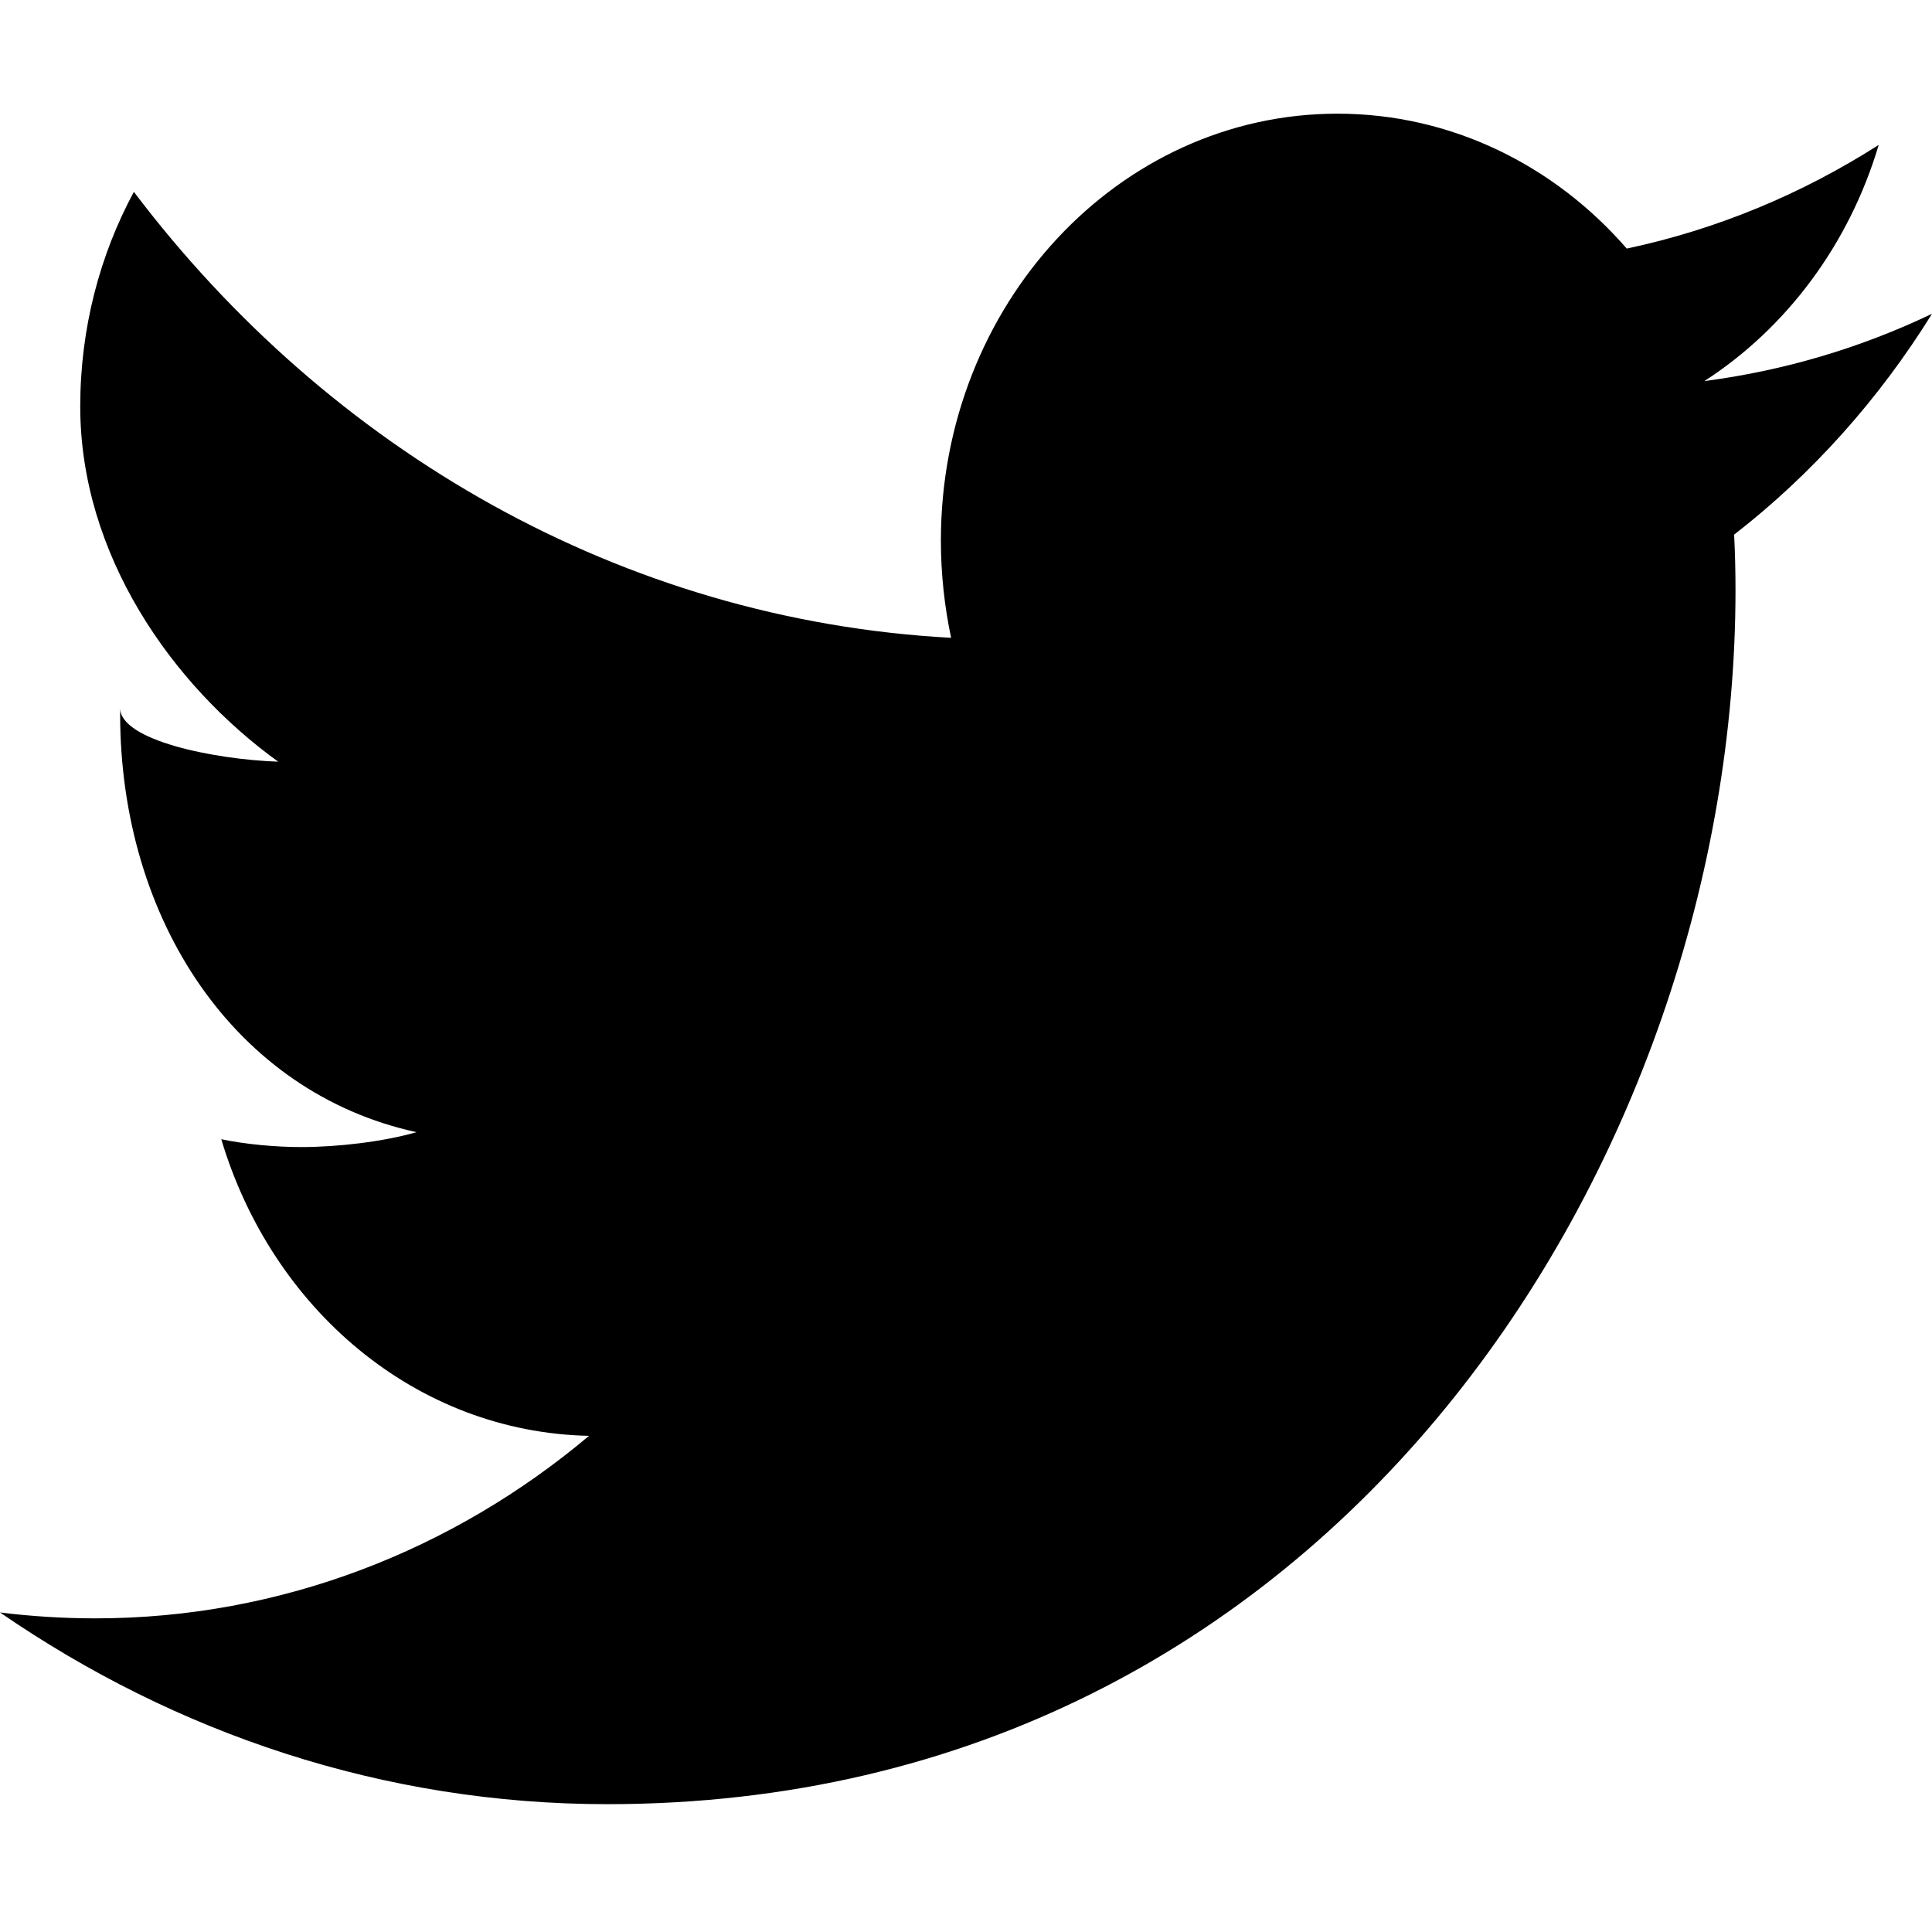
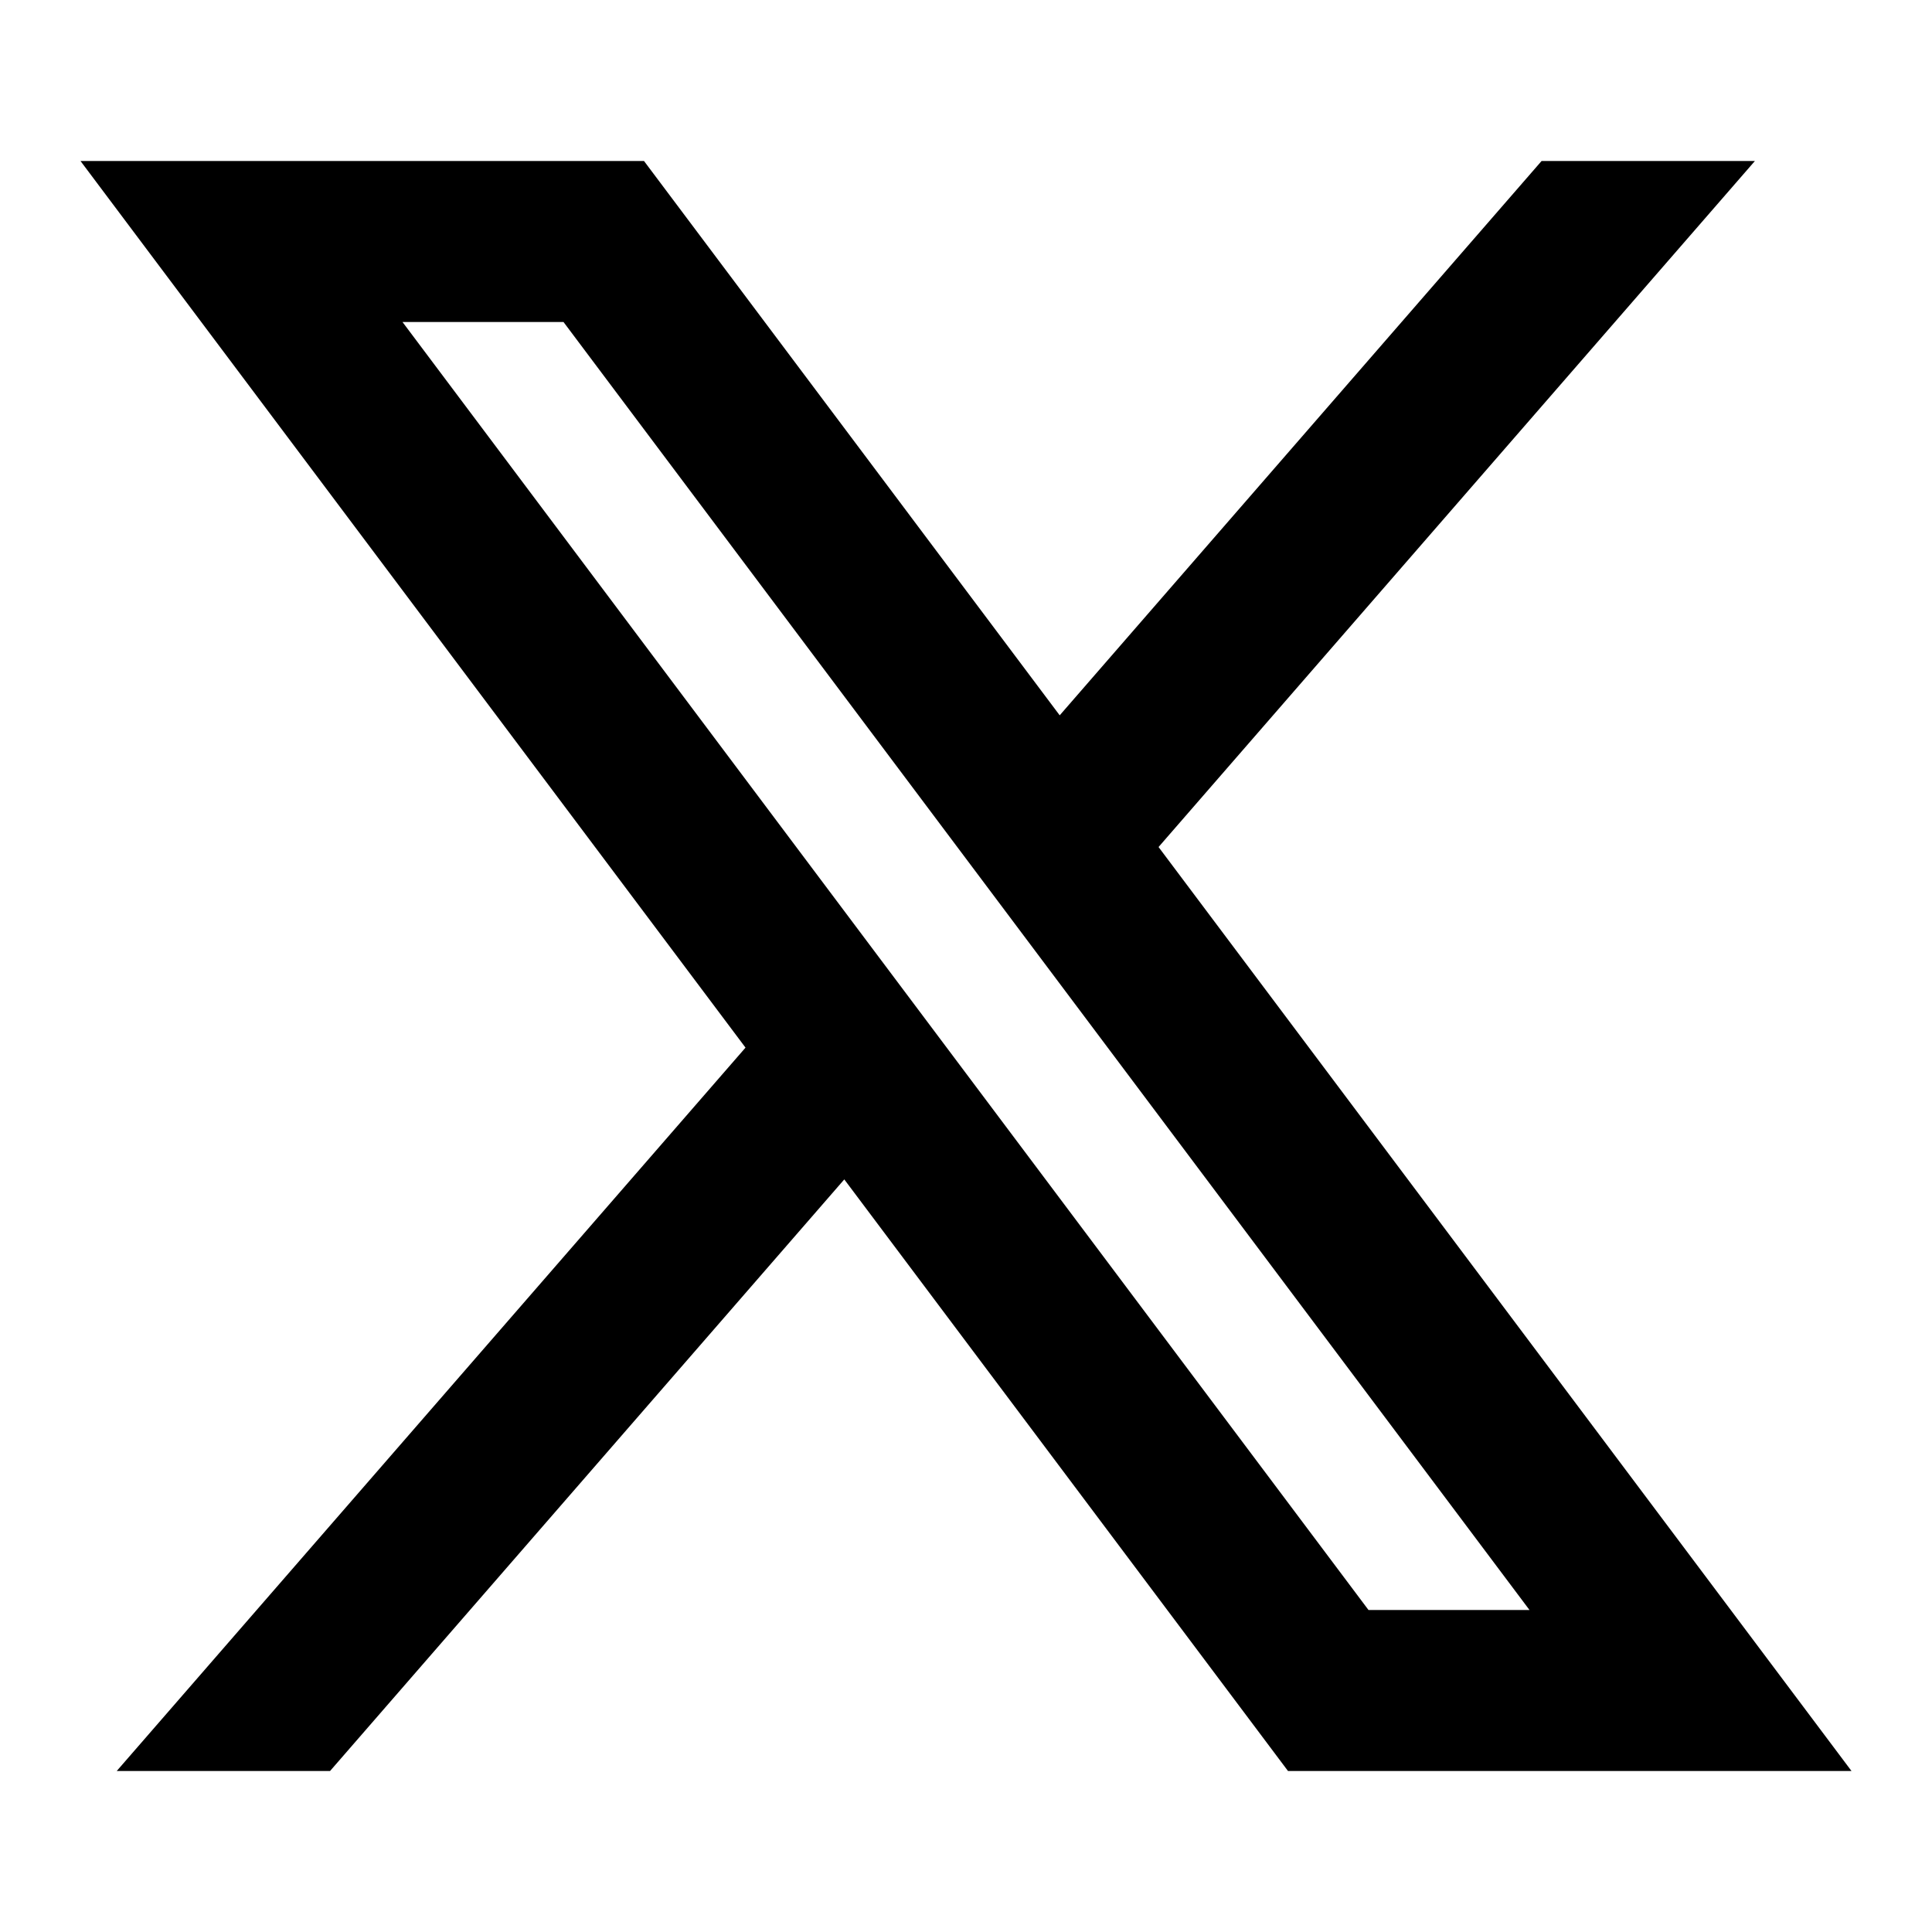
- <svg xmlns="http://www.w3.org/2000/svg" fill="#000000" width="800px" height="800px" viewBox="0 0 1920 1920">
-   <path d="M1920 311.856c-70.701 33.769-146.598 56.47-226.221 66.86 81.317-52.517 143.774-135.529 173.252-234.691-76.236 48.678-160.716 84.028-250.391 103.002-71.718-82.56-174.268-134.06-287.435-134.06-217.75 0-394.165 189.966-394.165 424.206 0 33.318 3.614 65.619 10.165 96.678C617.9 616.119 327.304 447.385 133.045 190.67c-33.77 62.57-53.309 135.53-53.309 213.233 0 147.162 91.031 276.818 196.744 353.054-64.602-2.26-157.101-21.46-157.101-53.309v5.648c0 205.327 114.41 376.658 294.55 415.849-32.978 9.487-78.38 14.795-114.409 14.795-25.412 0-55.454-2.71-79.624-7.793 50.26 168.509 193.13 291.163 365.478 294.777-134.852 113.506-306.07 181.383-490.616 181.383-31.85 0-64.038-2.033-94.758-5.873 174.494 120.17 381.176 190.532 603.67 190.532 724.97 0 1121.055-646.136 1121.055-1206.55 0-18.41-.452-36.932-1.356-55.116 77.026-59.746 143.887-134.4 196.631-219.444" fill-rule="evenodd" />
+ <svg xmlns="http://www.w3.org/2000/svg" viewBox="0 0 24 24" fill="currentColor">
+   <path d="M8 2H1L9.261 13.014L1.45 22H4.1L10.488 14.651L16 22H23L14.392 10.522L21.8 2H19.15L13.164 8.886L8 2ZM17 20L5 4H7L19 20H17Z" />
</svg>
